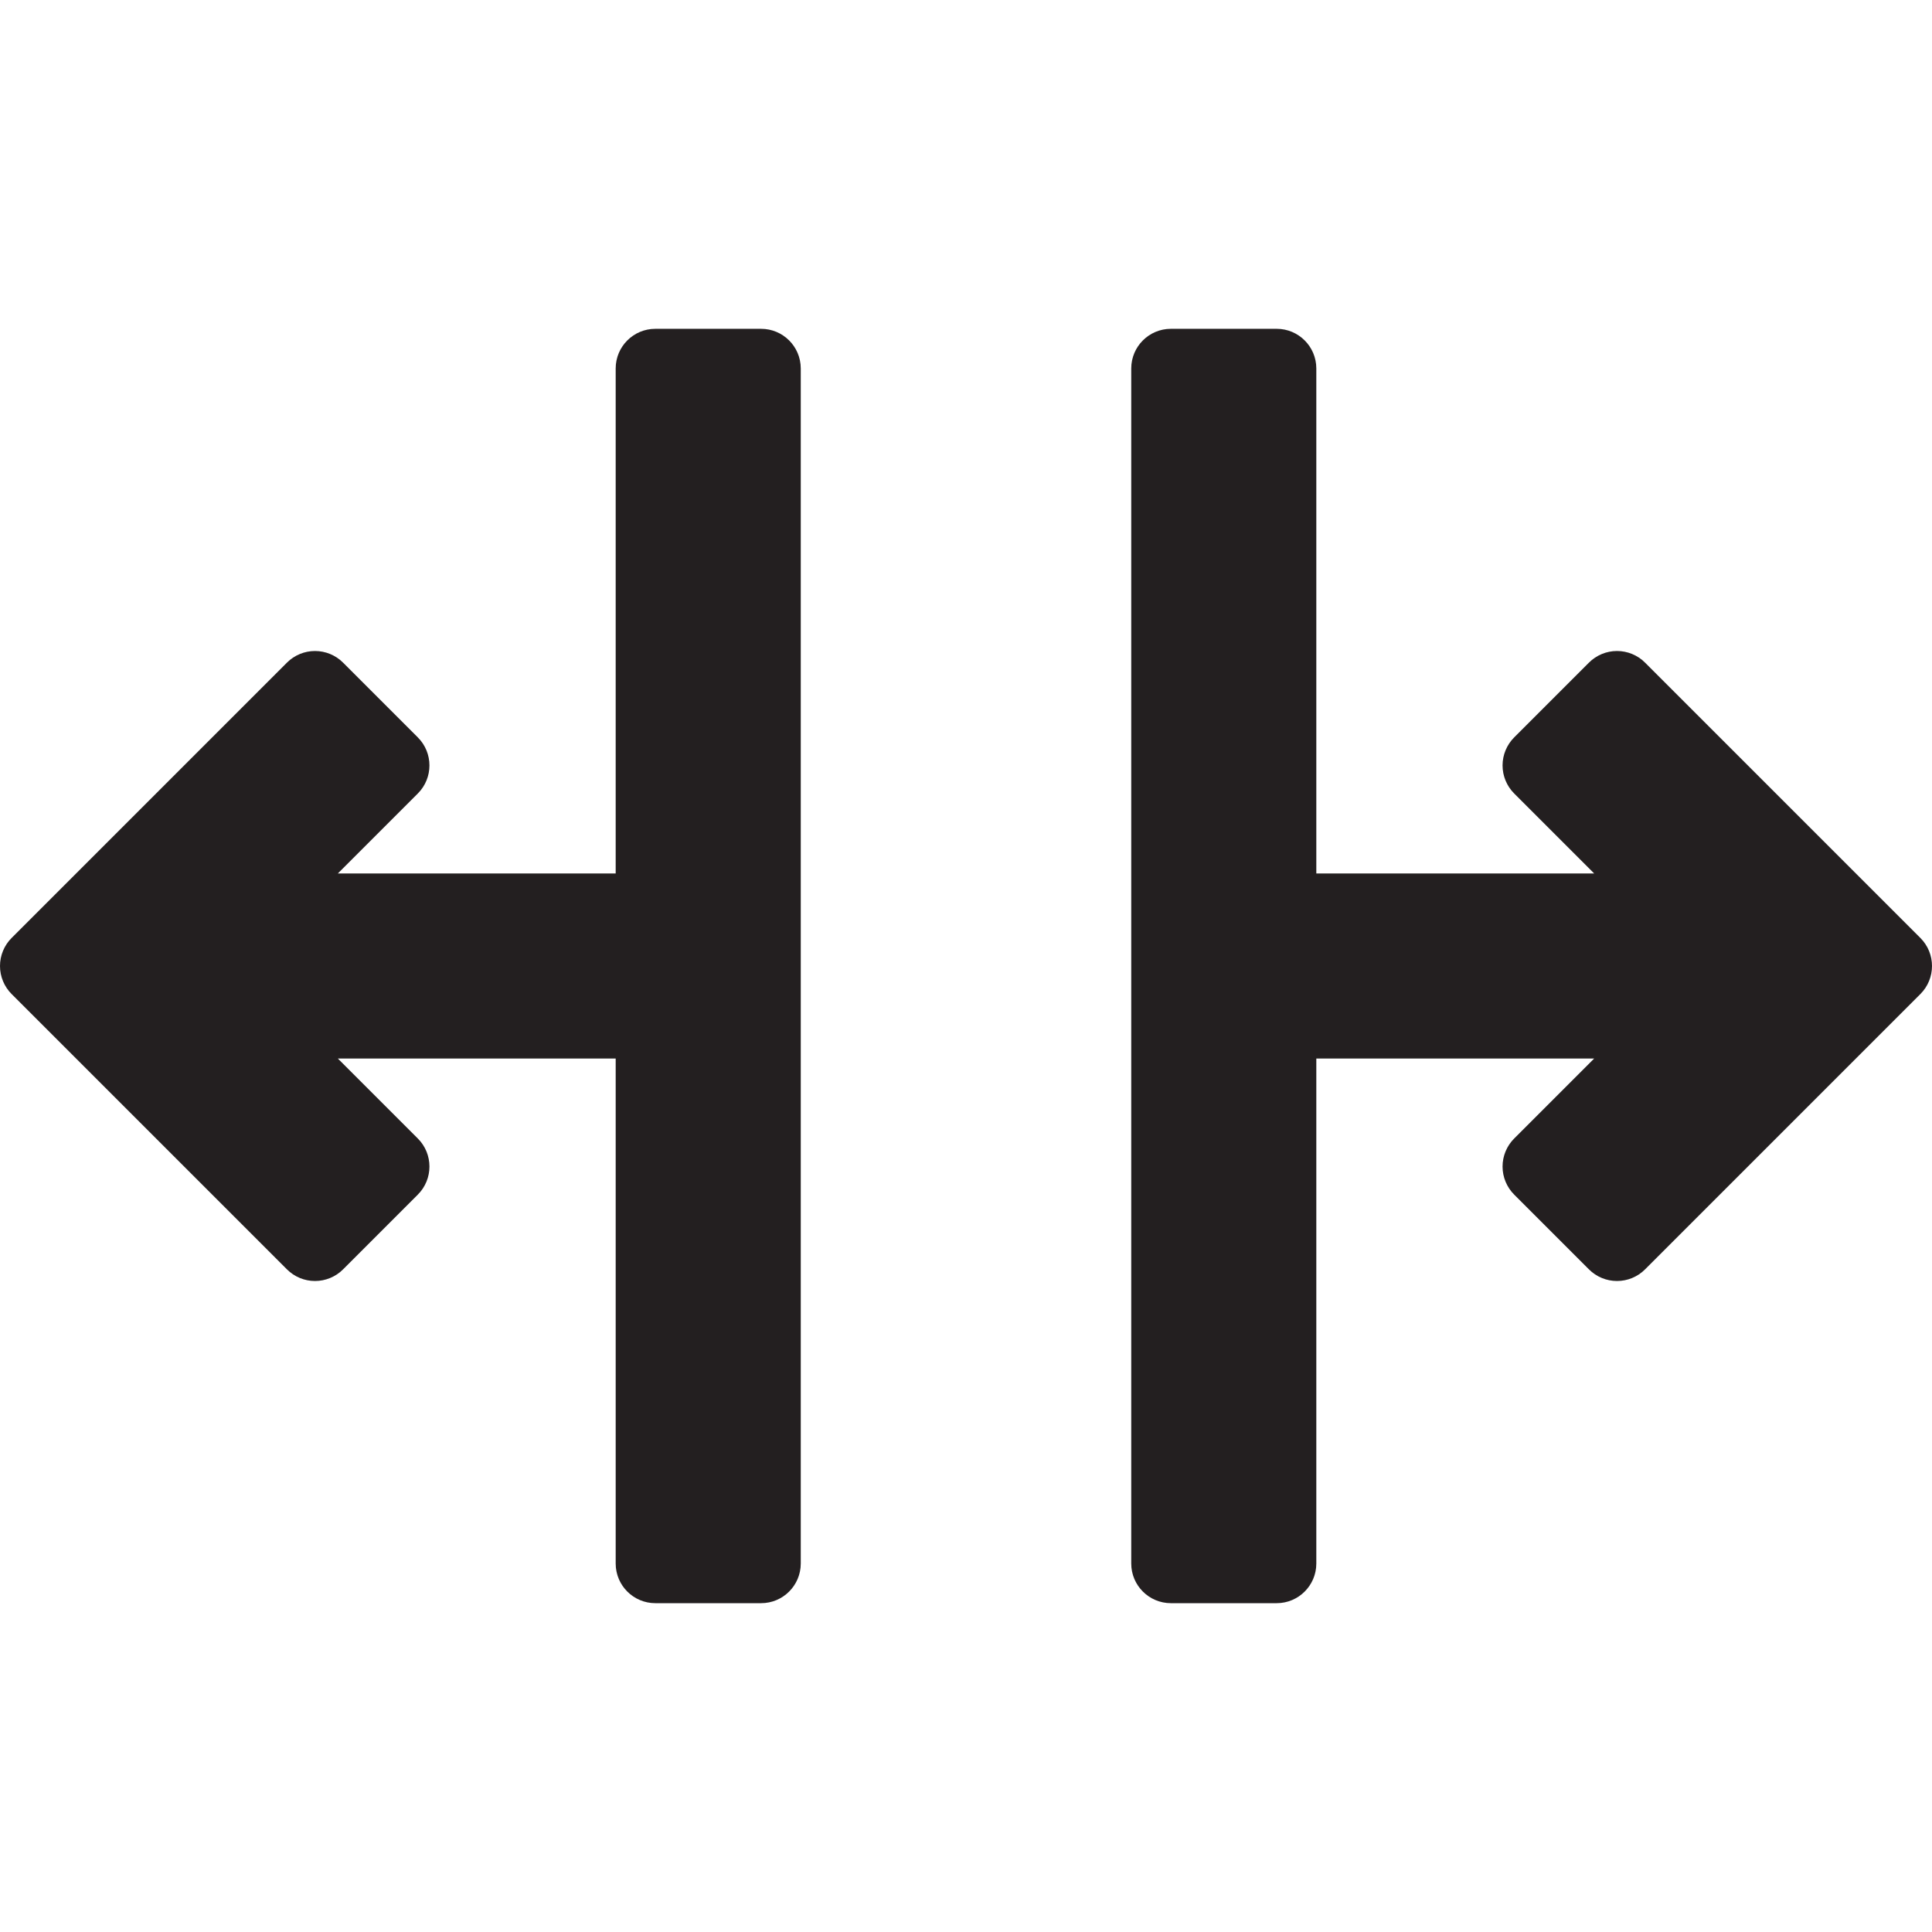
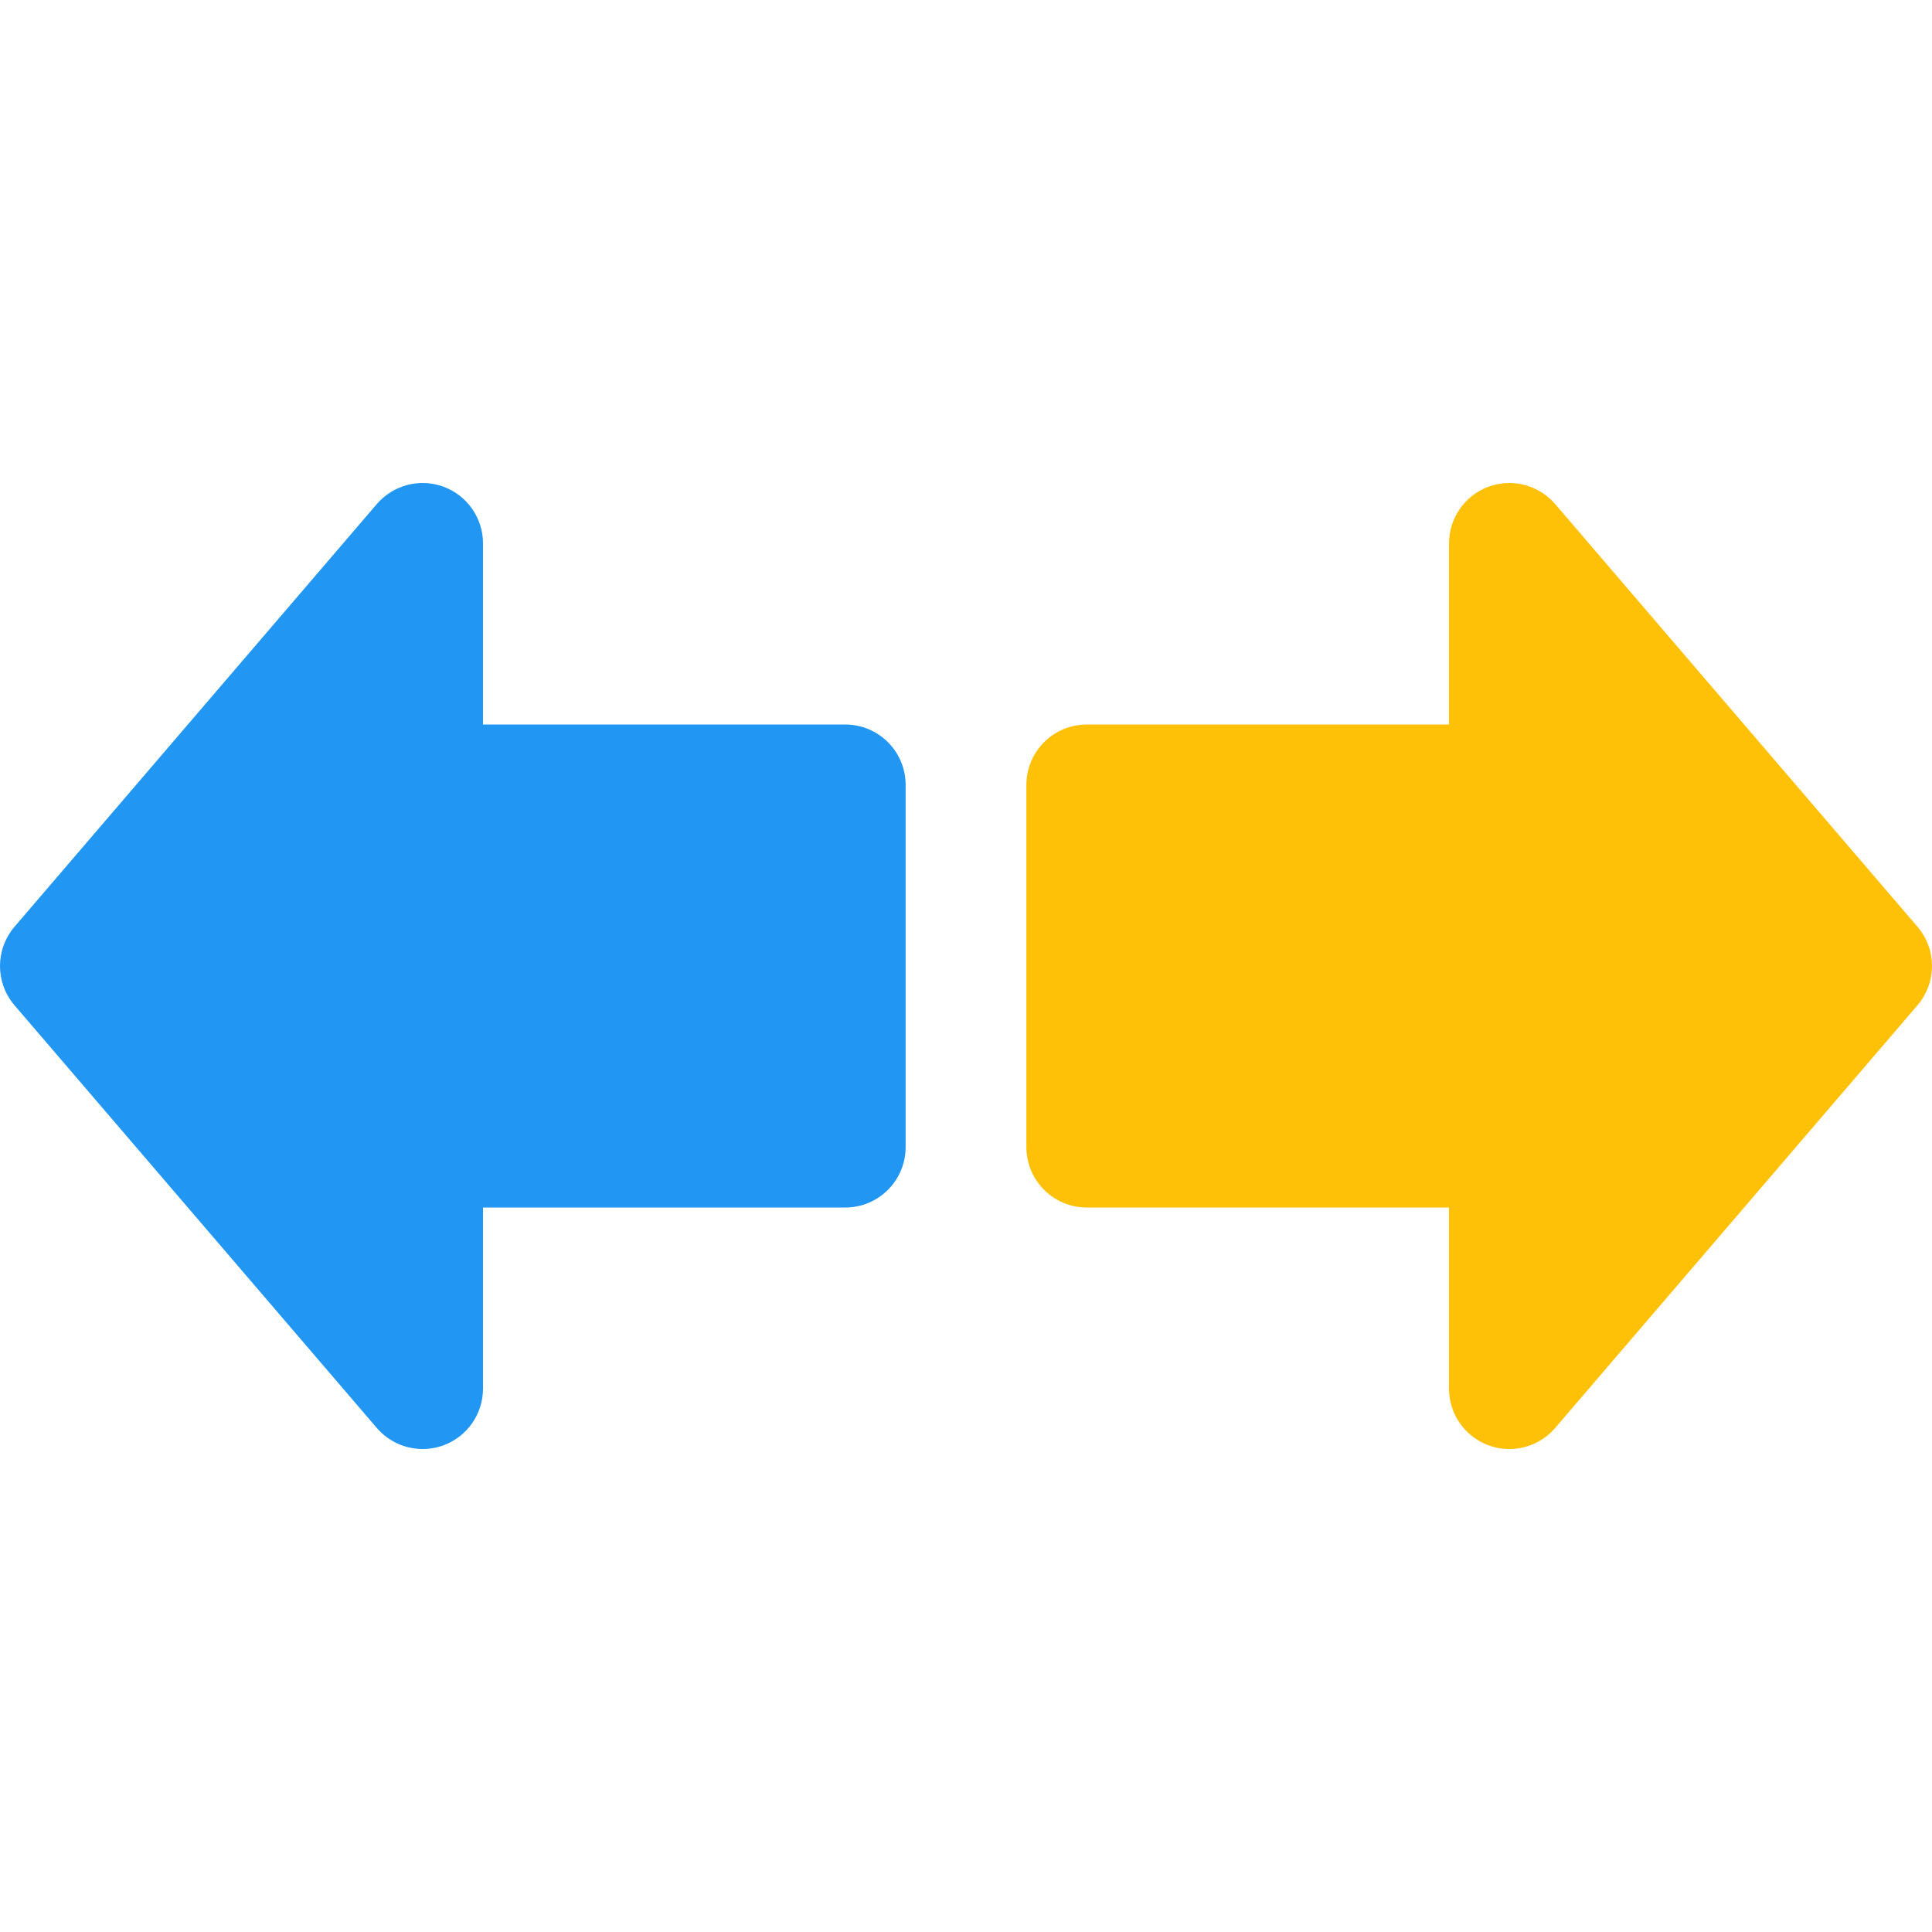
- <svg xmlns="http://www.w3.org/2000/svg" version="1.1" id="Capa_1" x="0px" y="0px" viewBox="0 0 365.368 365.368" style="enable-background:new 0 0 365.368 365.368;" xml:space="preserve">
-   <g>
-     <path style="fill:#231F20;" d="M363.171,177.381L311.1,125.309c-1.406-1.407-3.314-2.197-5.303-2.197   c-1.989,0-3.897,0.79-5.303,2.197l-14.143,14.143c-1.407,1.406-2.197,3.314-2.197,5.303c0,1.989,0.79,3.897,2.197,5.303   l15.126,15.125h-52.543v-95.5c0-4.142-3.358-7.5-7.5-7.5h-20c-4.142,0-7.5,3.358-7.5,7.5v226c0,4.142,3.358,7.5,7.5,7.5h20   c4.142,0,7.5-3.358,7.5-7.5v-95.5h52.543l-15.126,15.126c-1.407,1.406-2.197,3.314-2.197,5.303c0,1.989,0.79,3.897,2.197,5.303   l14.143,14.143c1.406,1.407,3.314,2.197,5.303,2.197c1.989,0,3.897-0.79,5.303-2.197l52.071-52.071   C366.1,185.058,366.1,180.309,363.171,177.381z" />
-     <path style="fill:#231F20;" d="M143.934,62.184h-20c-4.142,0-7.5,3.358-7.5,7.5v95.5H63.891l15.126-15.125   c2.929-2.929,2.929-7.677,0-10.606l-14.142-14.143c-1.407-1.406-3.315-2.197-5.304-2.197c-1.989,0-3.897,0.79-5.303,2.197   L2.197,177.381C0.79,178.787,0,180.695,0,182.684c0,1.989,0.79,3.897,2.197,5.303l52.072,52.071   c1.407,1.407,3.314,2.197,5.303,2.197c1.989,0,3.897-0.79,5.304-2.197l14.142-14.143c2.929-2.929,2.928-7.678,0-10.606   l-15.126-15.126h52.543v95.5c0,4.142,3.358,7.5,7.5,7.5h20c4.142,0,7.5-3.358,7.5-7.5v-226   C151.434,65.542,148.076,62.184,143.934,62.184z" />
-   </g>
+ <svg xmlns="http://www.w3.org/2000/svg" version="1.1" id="Capa_1" x="0px" y="0px" viewBox="0 0 512 512" style="enable-background:new 0 0 512 512;" xml:space="preserve">
+   <path style="fill:#FFC107;" d="M412.16,133.603c-4.384-5.088-11.424-6.944-17.728-4.608c-6.272,2.336-10.432,8.32-10.432,15.008v48  h-96c-8.832,0-16,7.168-16,16v96c0,8.832,7.168,16,16,16h96v48c0,6.688,4.16,12.672,10.432,15.008  c1.824,0.672,3.68,0.992,5.568,0.992c4.608,0,9.056-1.984,12.16-5.6l96-112c5.12-6.016,5.12-14.816,0-20.8L412.16,133.603z" />
+   <path style="fill:#2196F3;" d="M224,192.003h-96v-48c0-6.688-4.16-12.672-10.432-15.008c-6.272-2.336-13.376-0.48-17.728,4.608  l-96,112c-5.12,6.016-5.12,14.816,0,20.8l96,112c3.104,3.616,7.552,5.6,12.16,5.6c1.888,0,3.744-0.32,5.568-0.992  c6.272-2.336,10.432-8.32,10.432-15.008v-48h96c8.832,0,16-7.168,16-16v-96C240,199.171,232.832,192.003,224,192.003z" />
  <g>
</g>
  <g>
</g>
  <g>
</g>
  <g>
</g>
  <g>
</g>
  <g>
</g>
  <g>
</g>
  <g>
</g>
  <g>
</g>
  <g>
</g>
  <g>
</g>
  <g>
</g>
  <g>
</g>
  <g>
</g>
  <g>
</g>
</svg>
